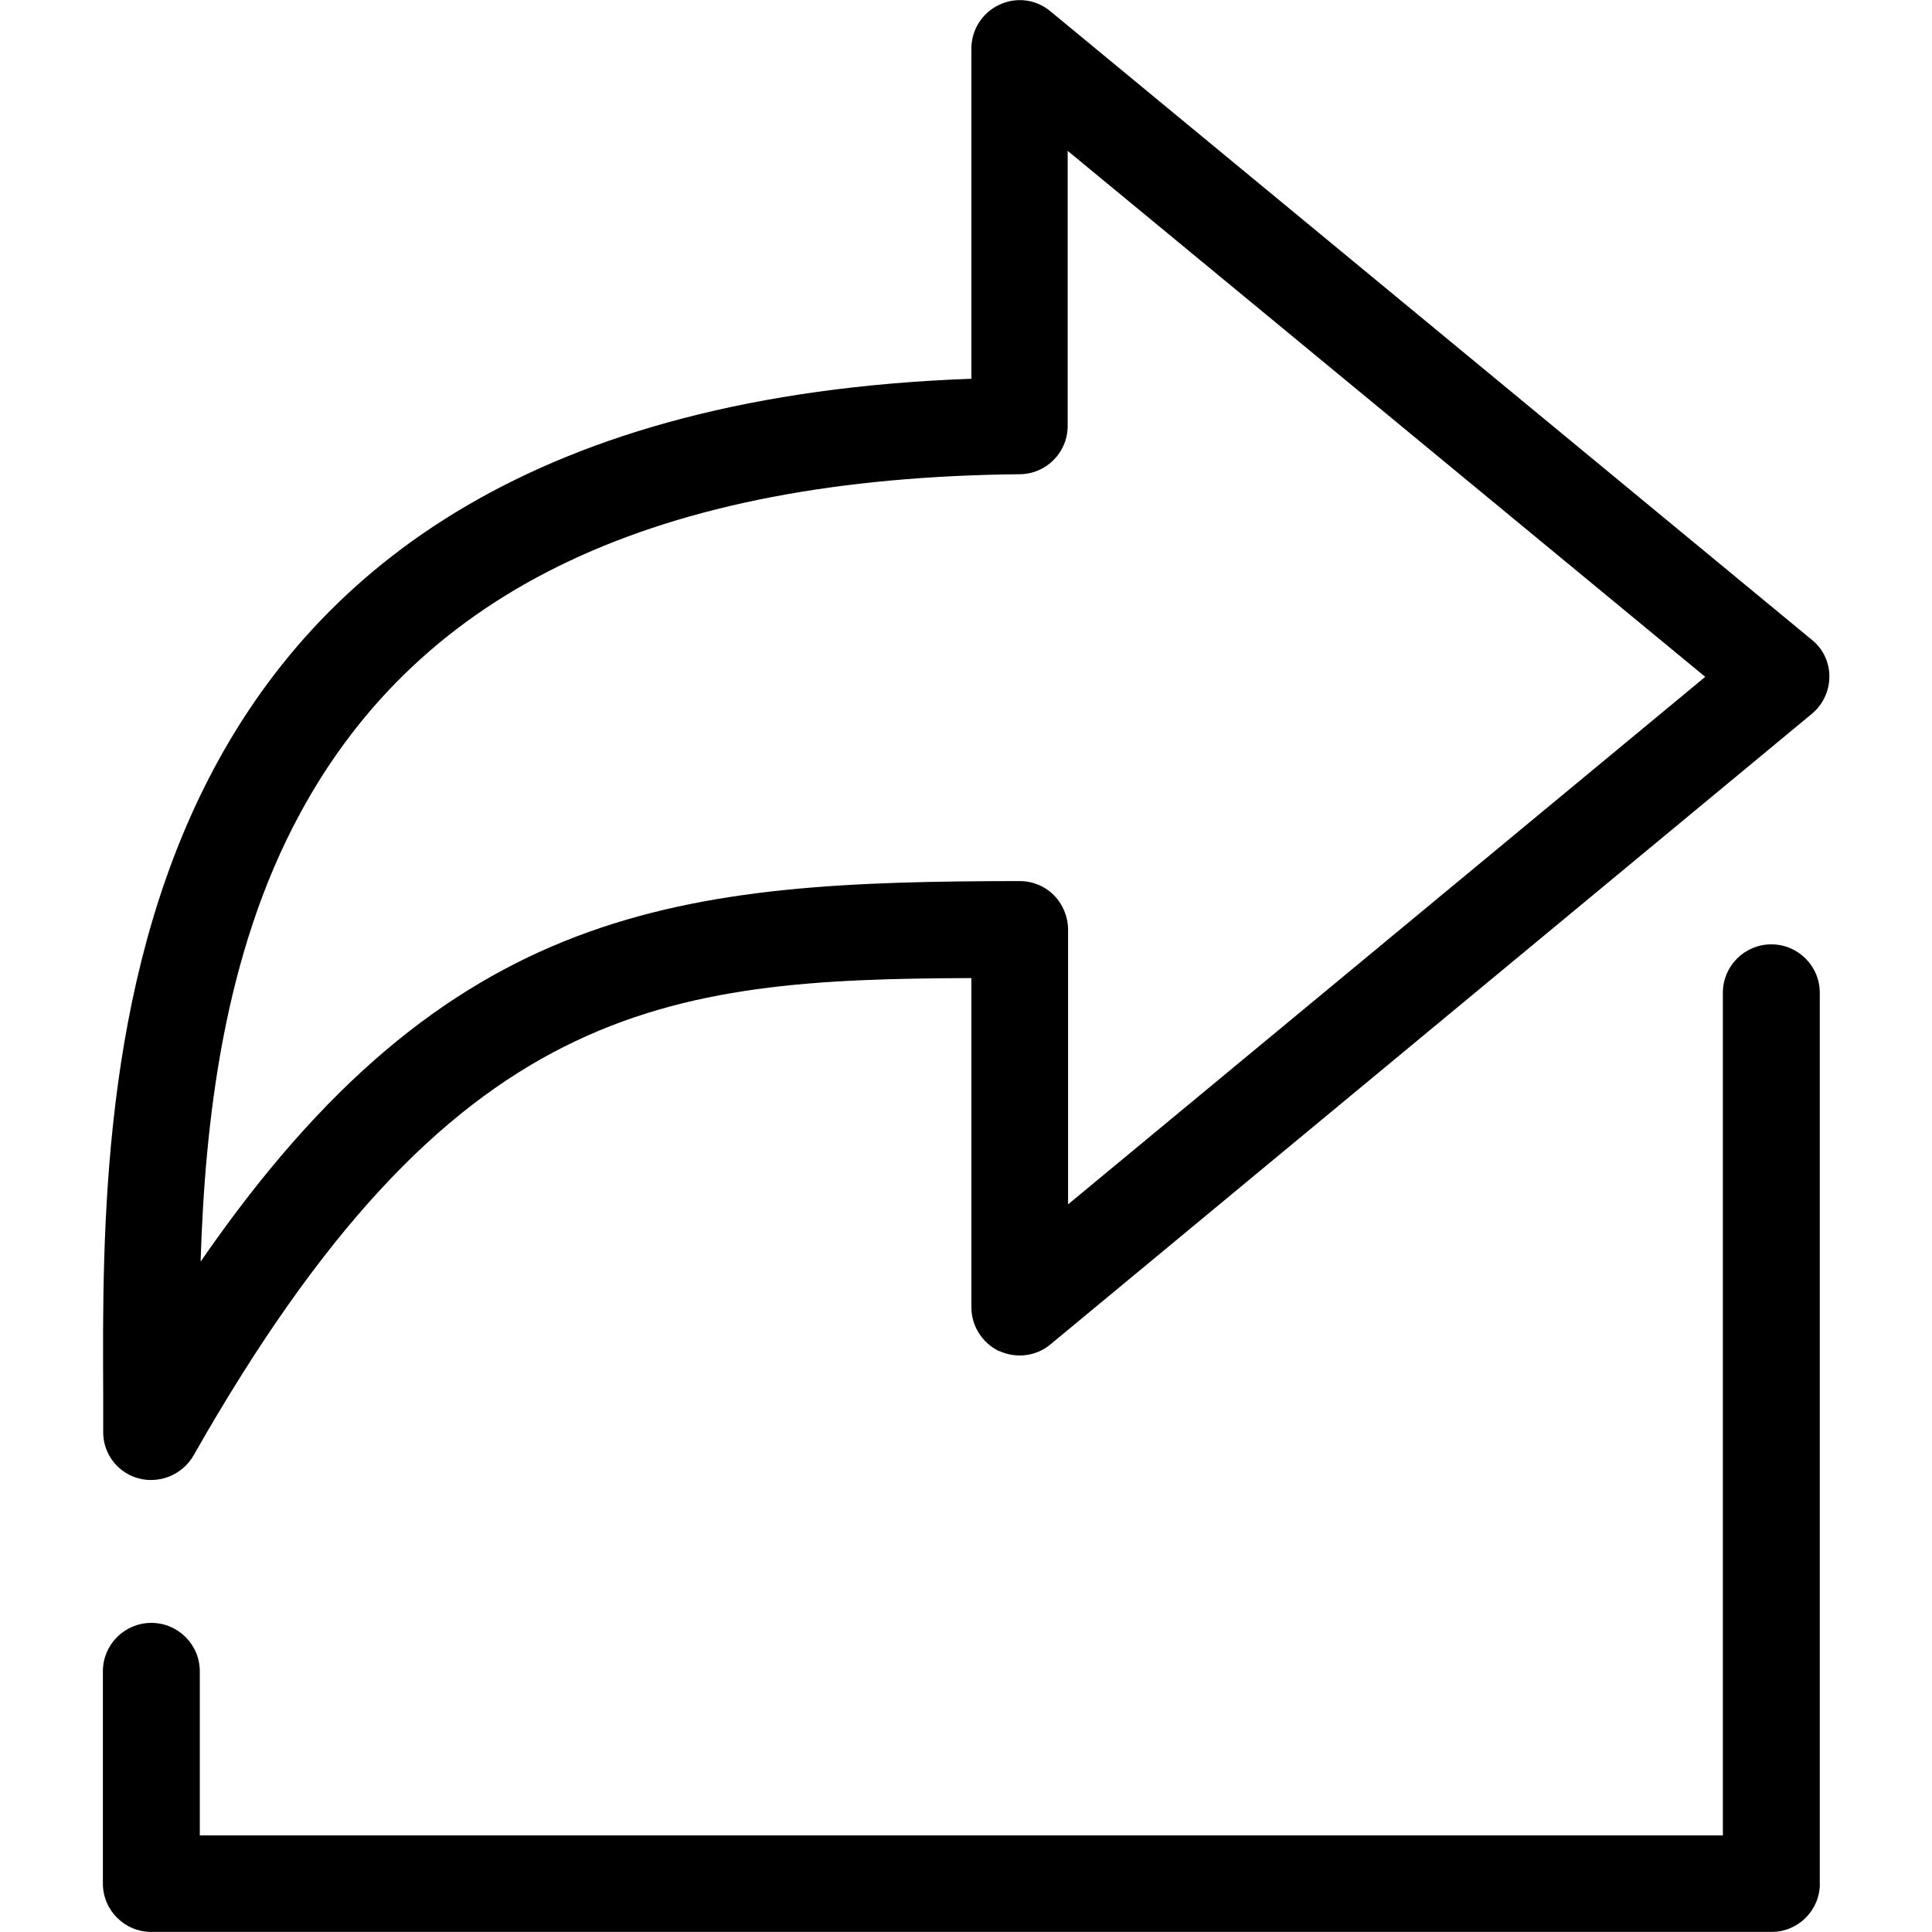
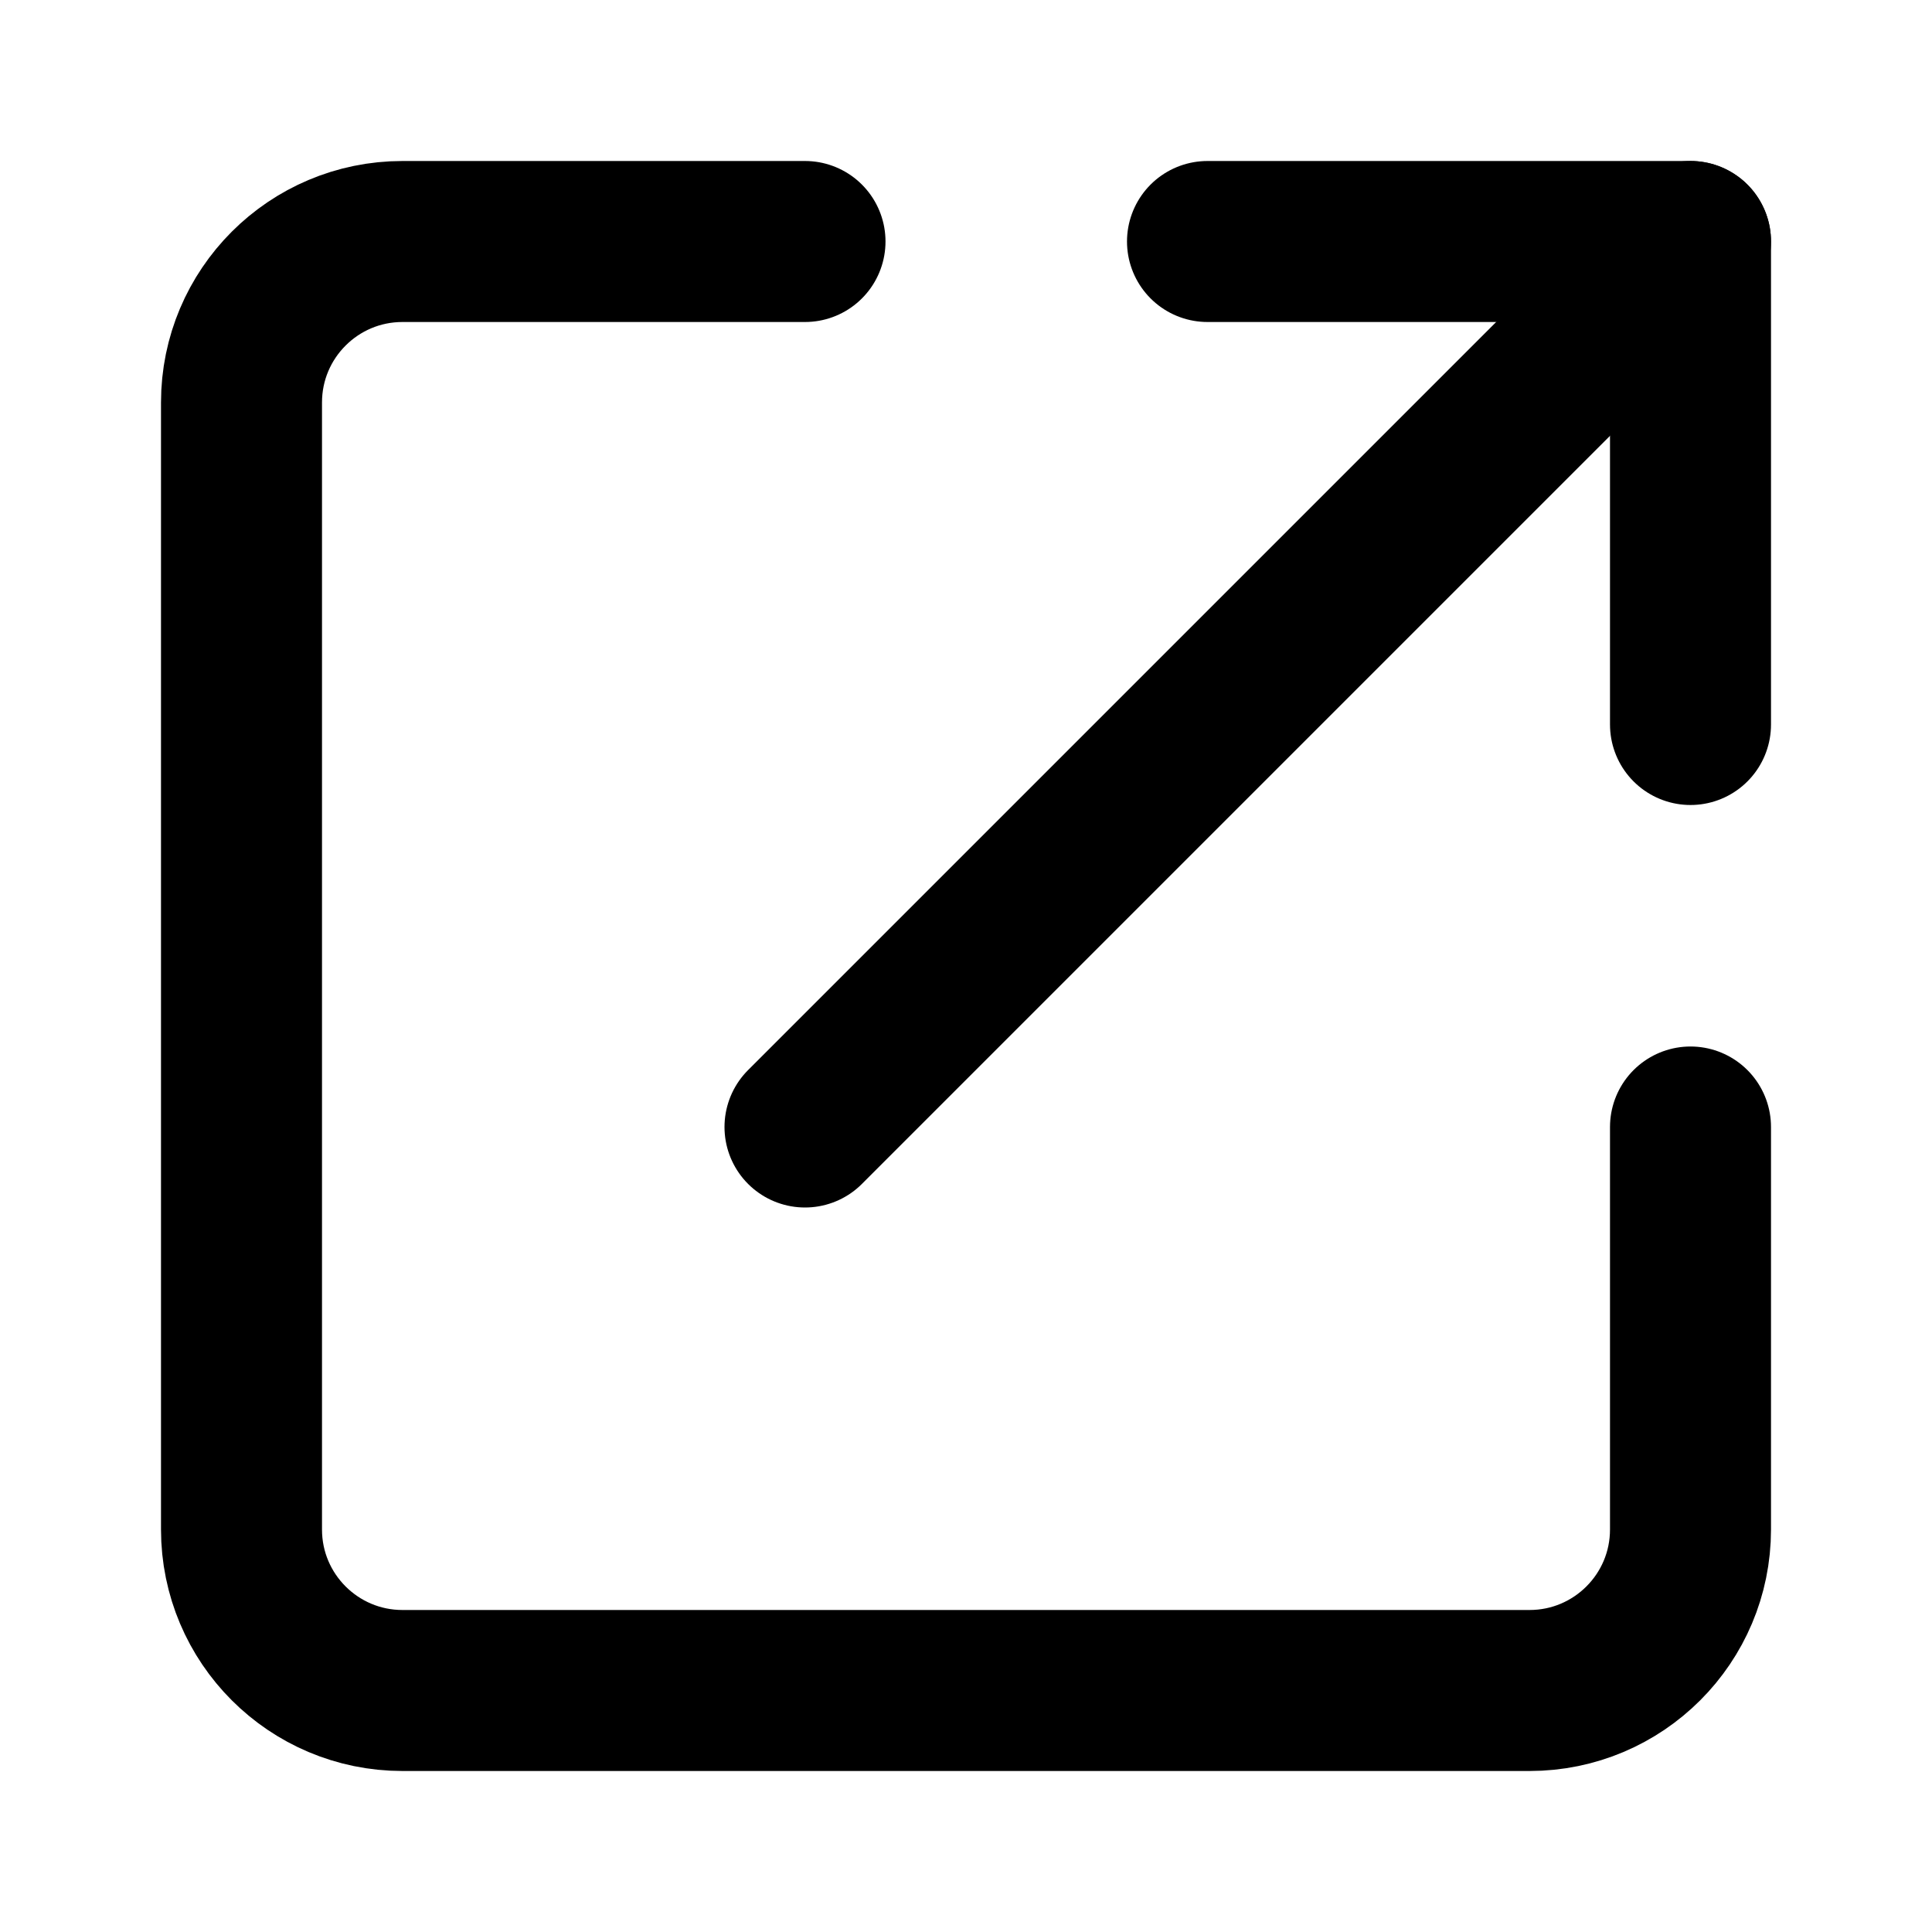
- <svg xmlns="http://www.w3.org/2000/svg" viewBox="0 0 24 24" xml:space="preserve" width="24" height="24">
-   <path d="M12.409 16.781c.211.098.46.069.637-.078l9.463-7.837a.6.6 0 0 0 .216-.46.58.58 0 0 0-.22-.46L13.047.139a.59.59 0 0 0-.637-.078.6.6 0 0 0-.343.544v4.1c-10.849.392-10.805 8.62-10.785 12.607v.475a.593.593 0 0 0 .598.598.61.61 0 0 0 .524-.304c3.203-5.642 5.838-5.917 9.663-5.931v4.09c0 .23.132.441.343.544m-9.918-1.112c.054-1.739.284-3.811 1.234-5.564 1.509-2.792 4.433-4.173 8.944-4.217a.6.6 0 0 0 .593-.598V1.874l7.92 6.534-7.915 6.553v-3.414c0-.157-.064-.313-.176-.426s-.264-.176-.426-.176c-4.197.005-7.092.255-10.173 4.726" />
-   <path d="M22.606 23.402V12.333a.601.601 0 1 0-1.204 0V22.8H2.482v-2.038a.601.601 0 1 0-1.204 0v2.635c0 .333.269.602.602.602h20.125a.6.6 0 0 0 .602-.598" />
+ <svg xmlns="http://www.w3.org/2000/svg" width="24" height="24" viewBox="0 0 24 24" fill="none" stroke="currentColor" stroke-width="2" stroke-linecap="round" stroke-linejoin="round">
+   <path d="M15 3h6v6" />
+   <path d="M10 14 21 3" />
+   <path d="M21 14v5a2 2 0 0 1-2 2H5a2 2 0 0 1-2-2V5a2 2 0 0 1 2-2h5" />
</svg>
